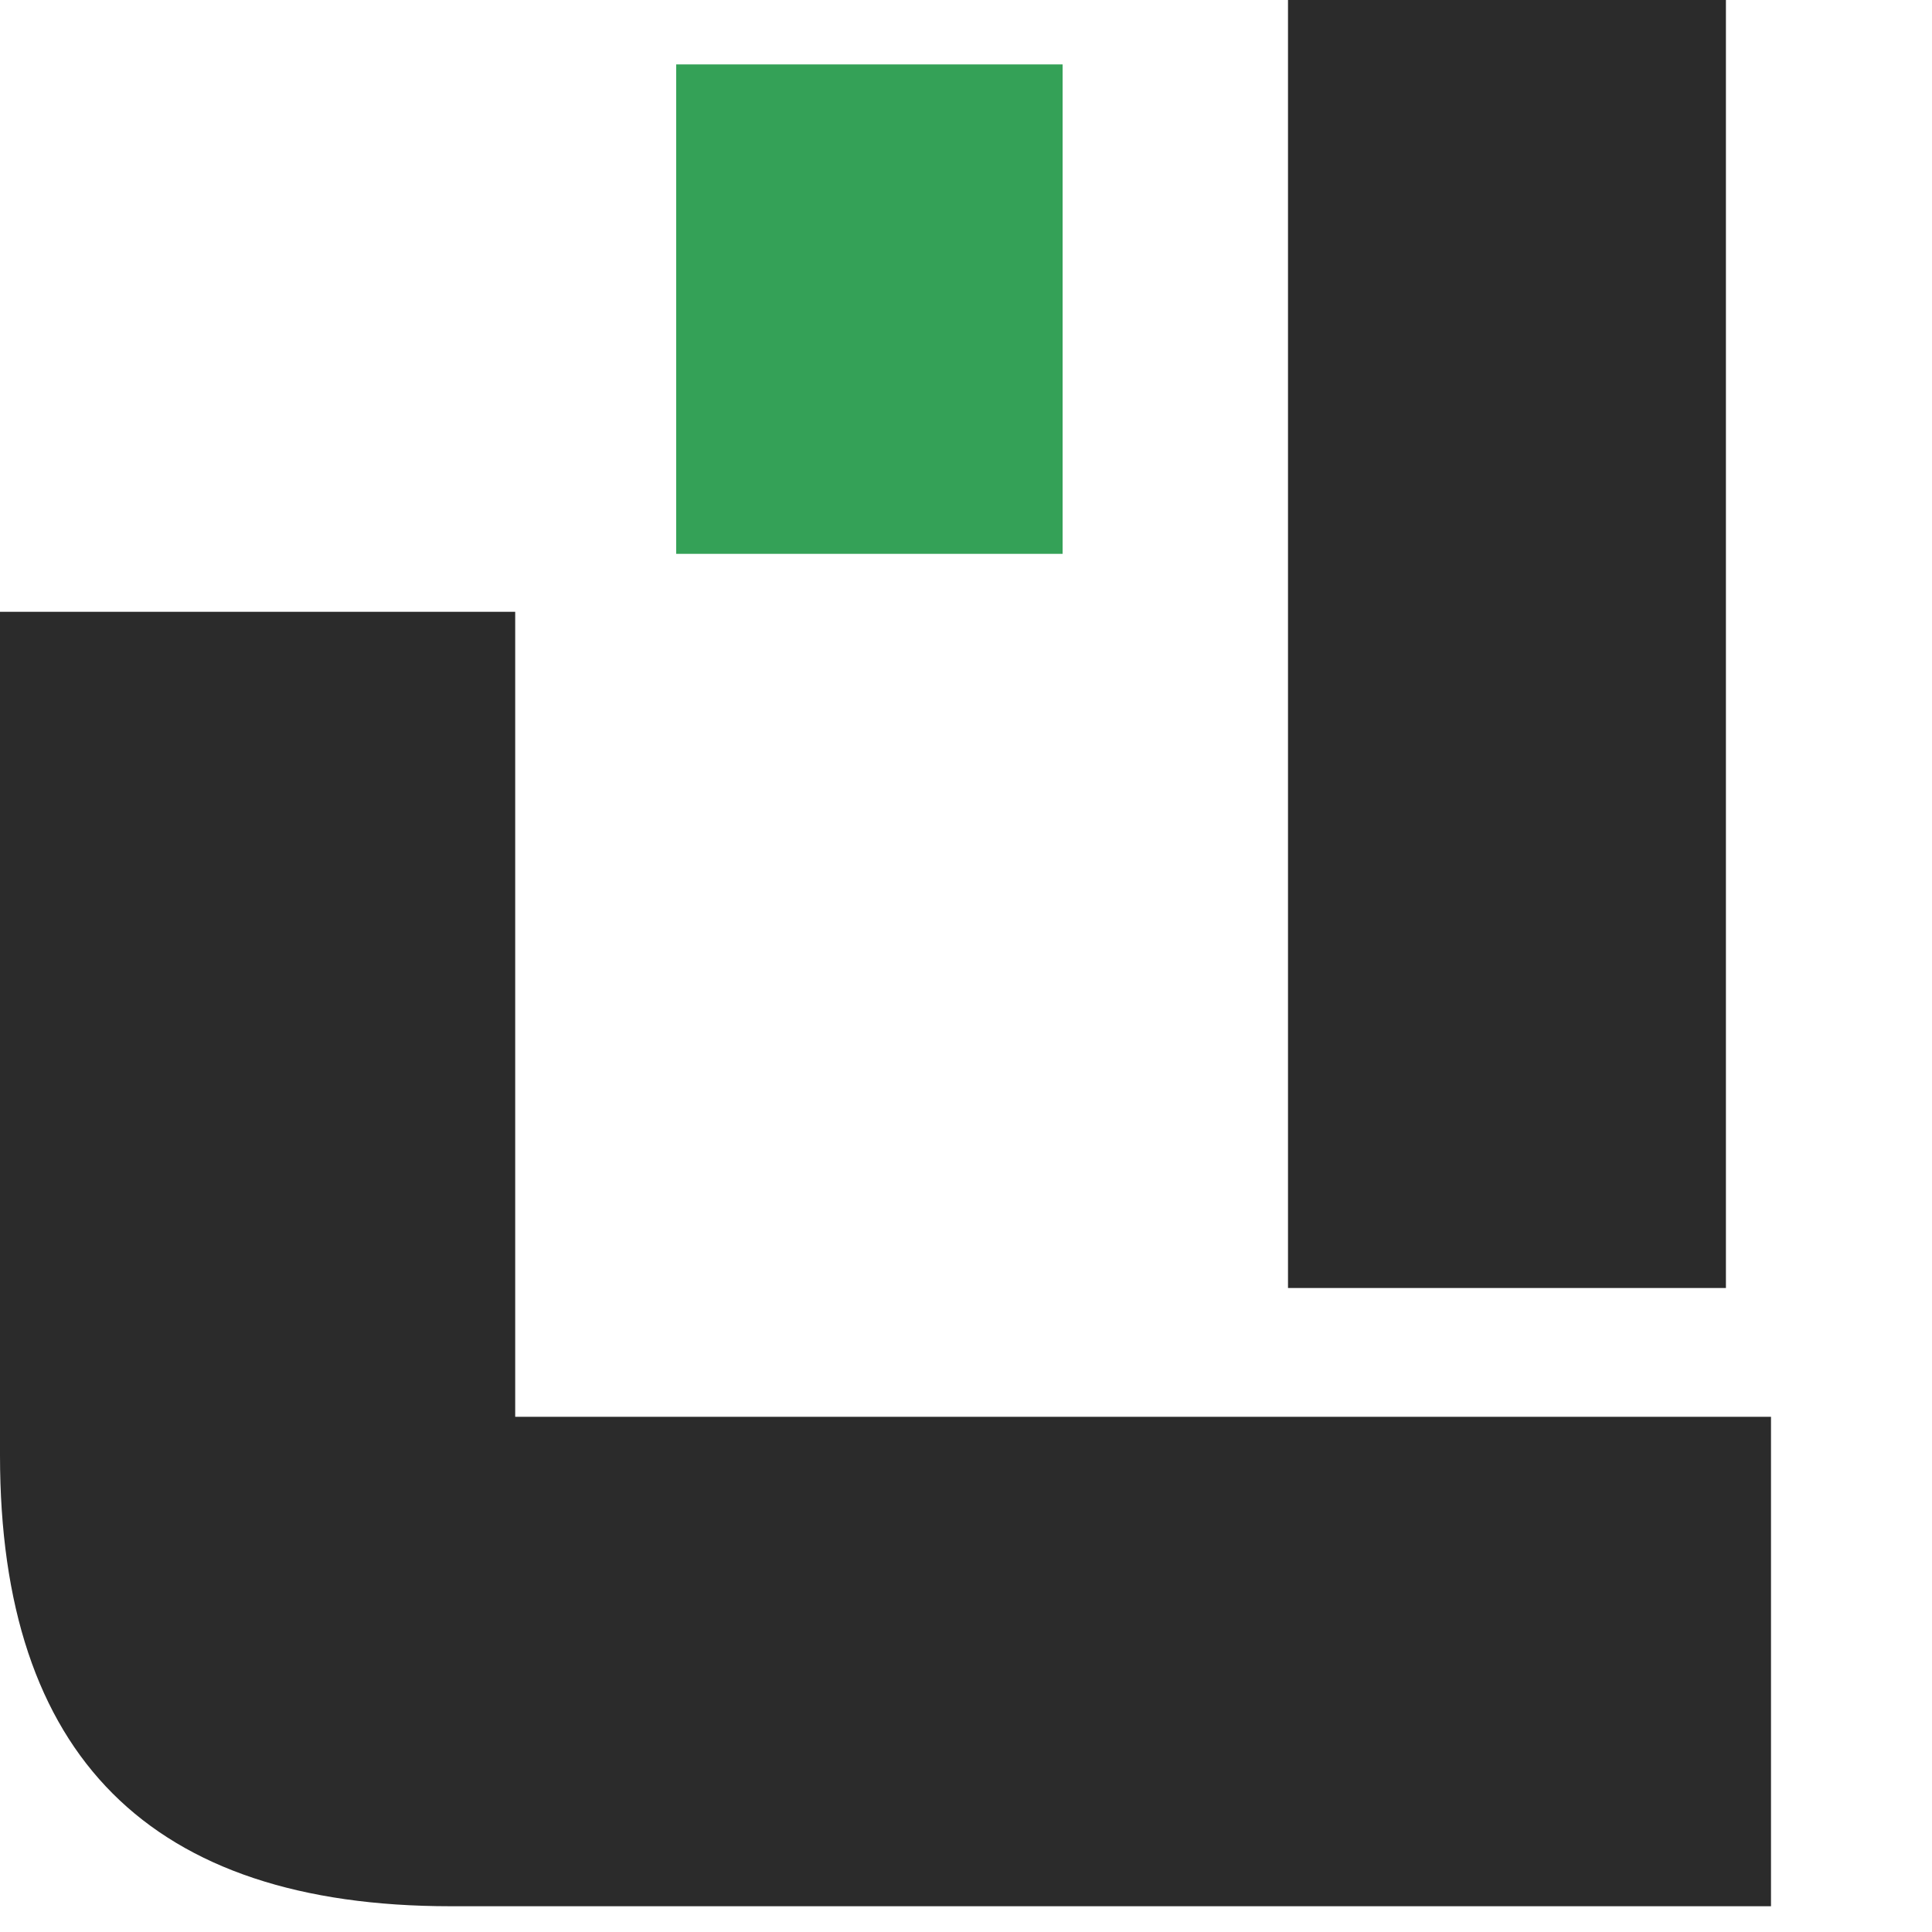
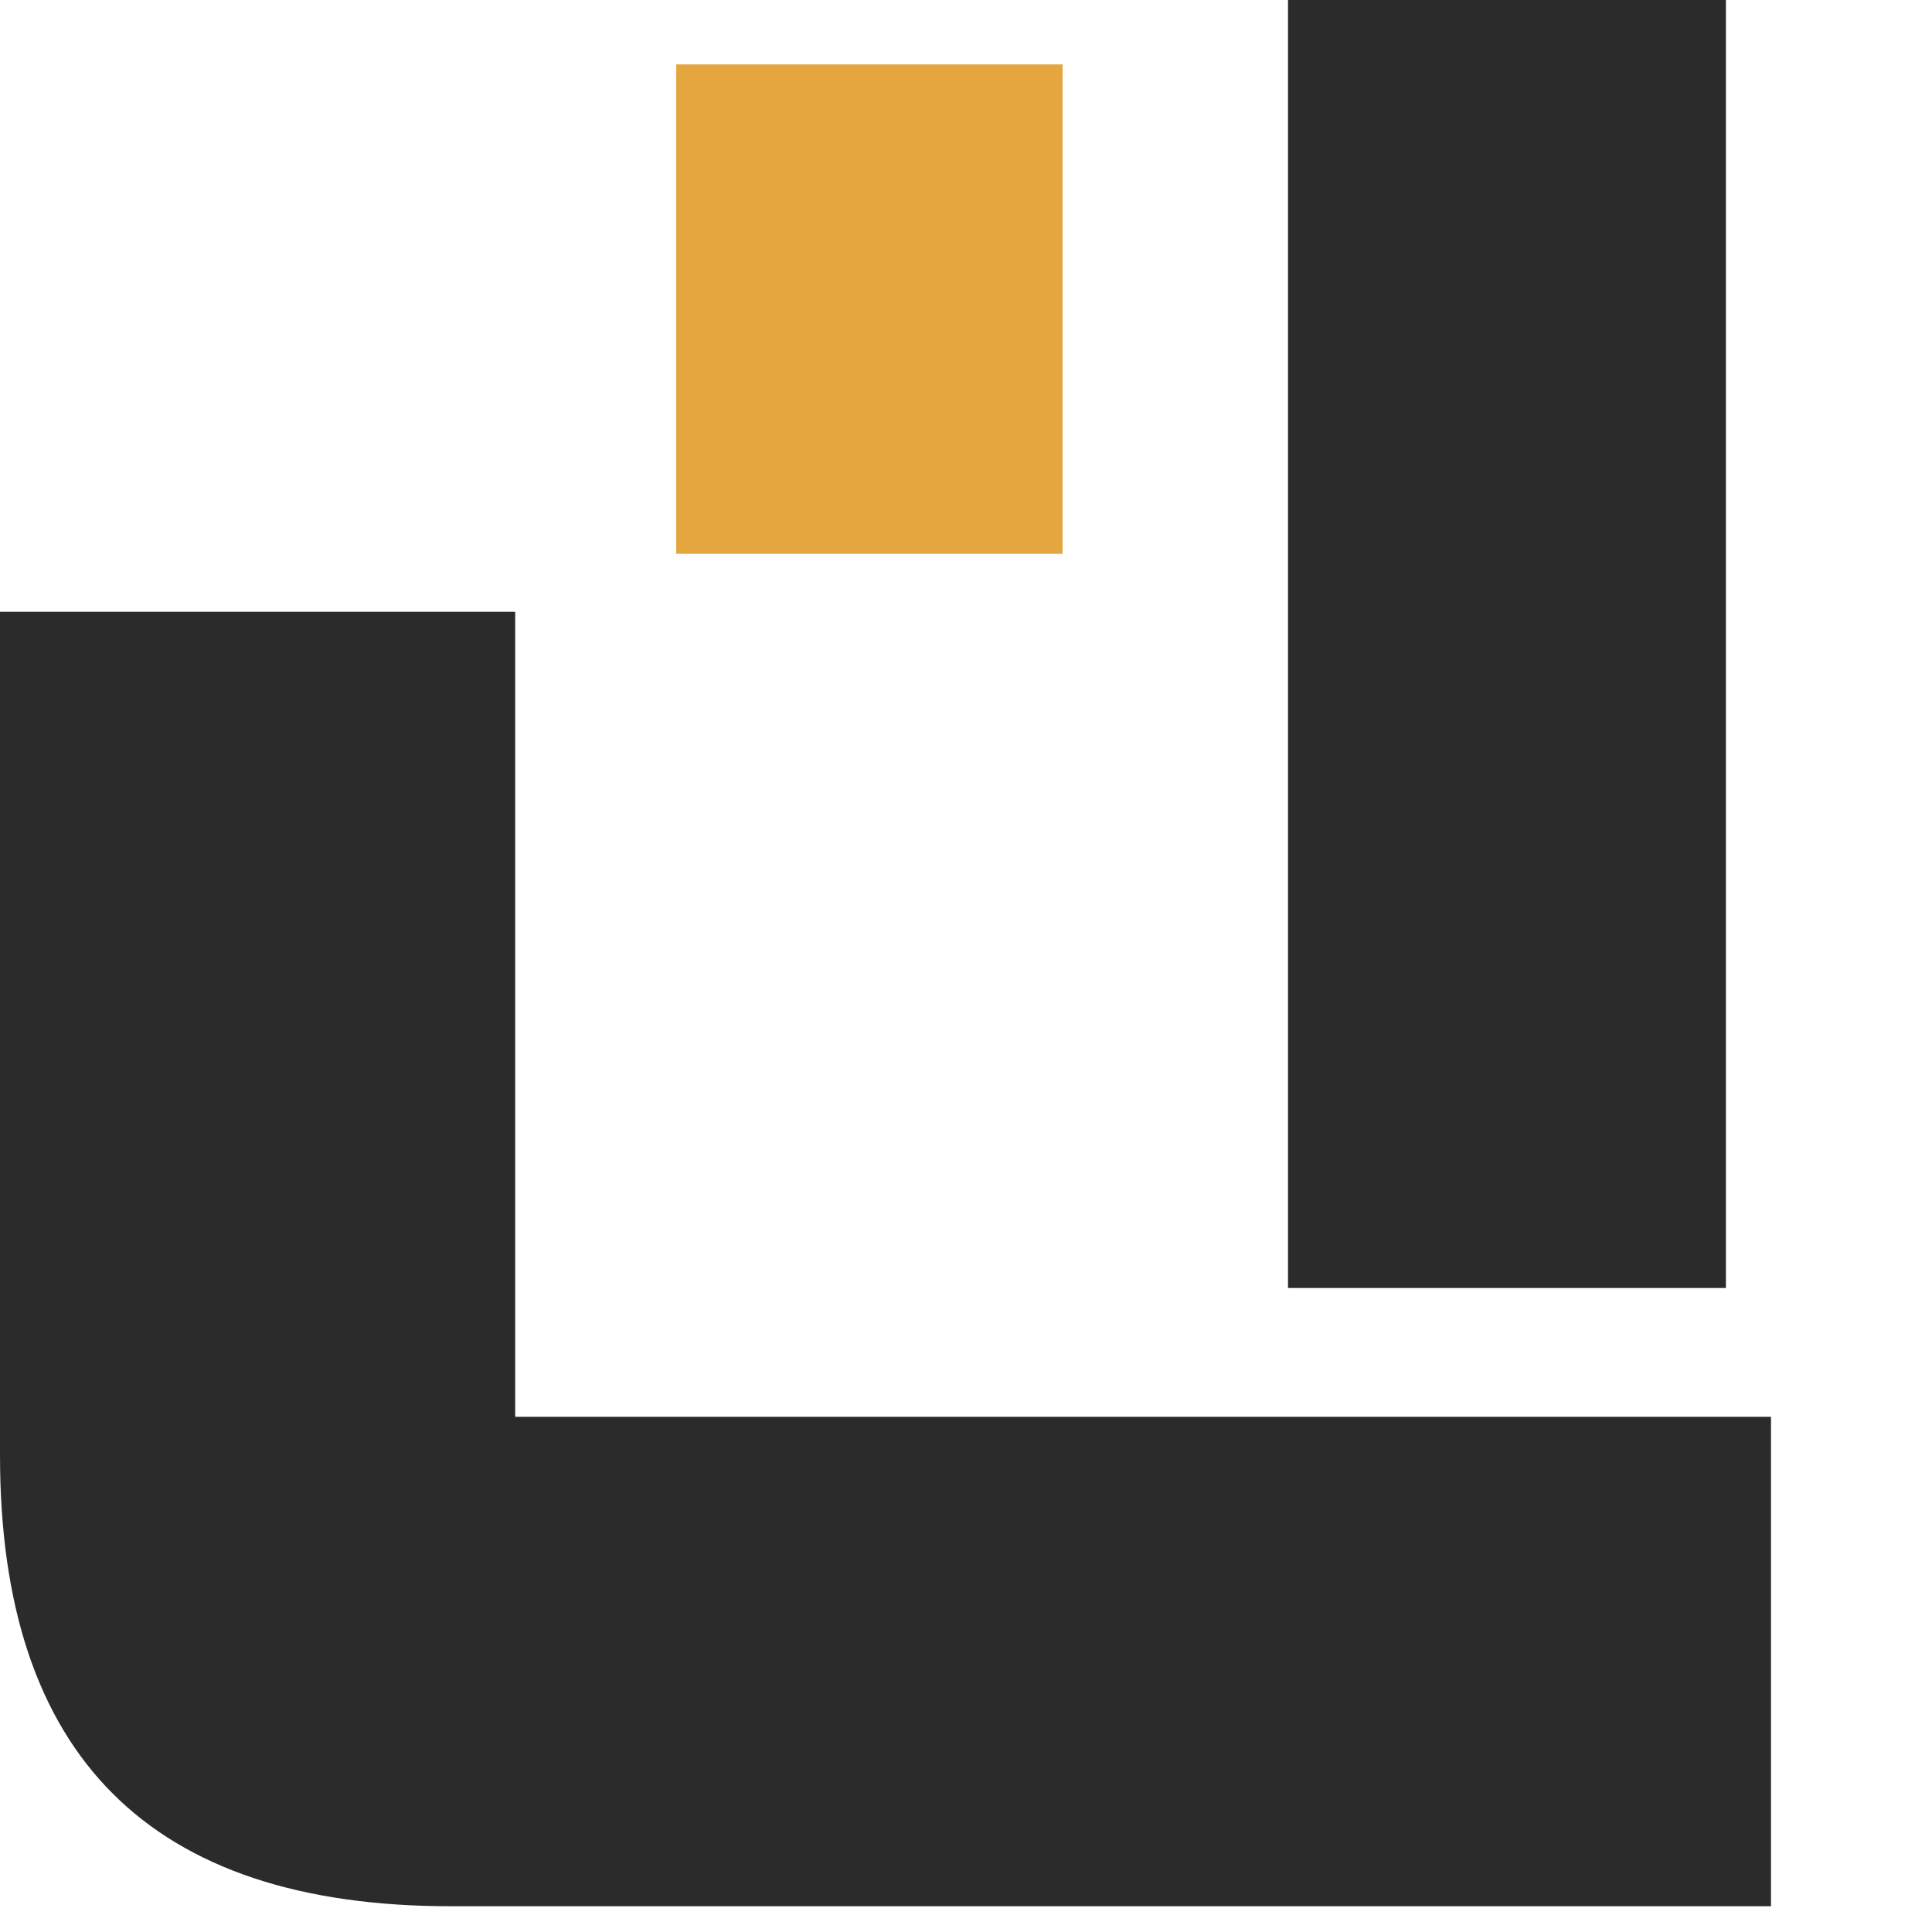
<svg xmlns="http://www.w3.org/2000/svg" viewBox="0 0 300 300">
-   <rect x="105" y="10" width="60" height="76" fill="#34a157" />
+   <rect x="105" y="10" width="60" height="76" fill="#e5a63f" />
  <rect x="200" y="0" width="68" height="200" fill="#2b2b2b" />
  <path d="M0 95 H80 V220 H275 V296 H70 Q0 296 0 226 Z" fill="#2b2b2b" />
</svg>
